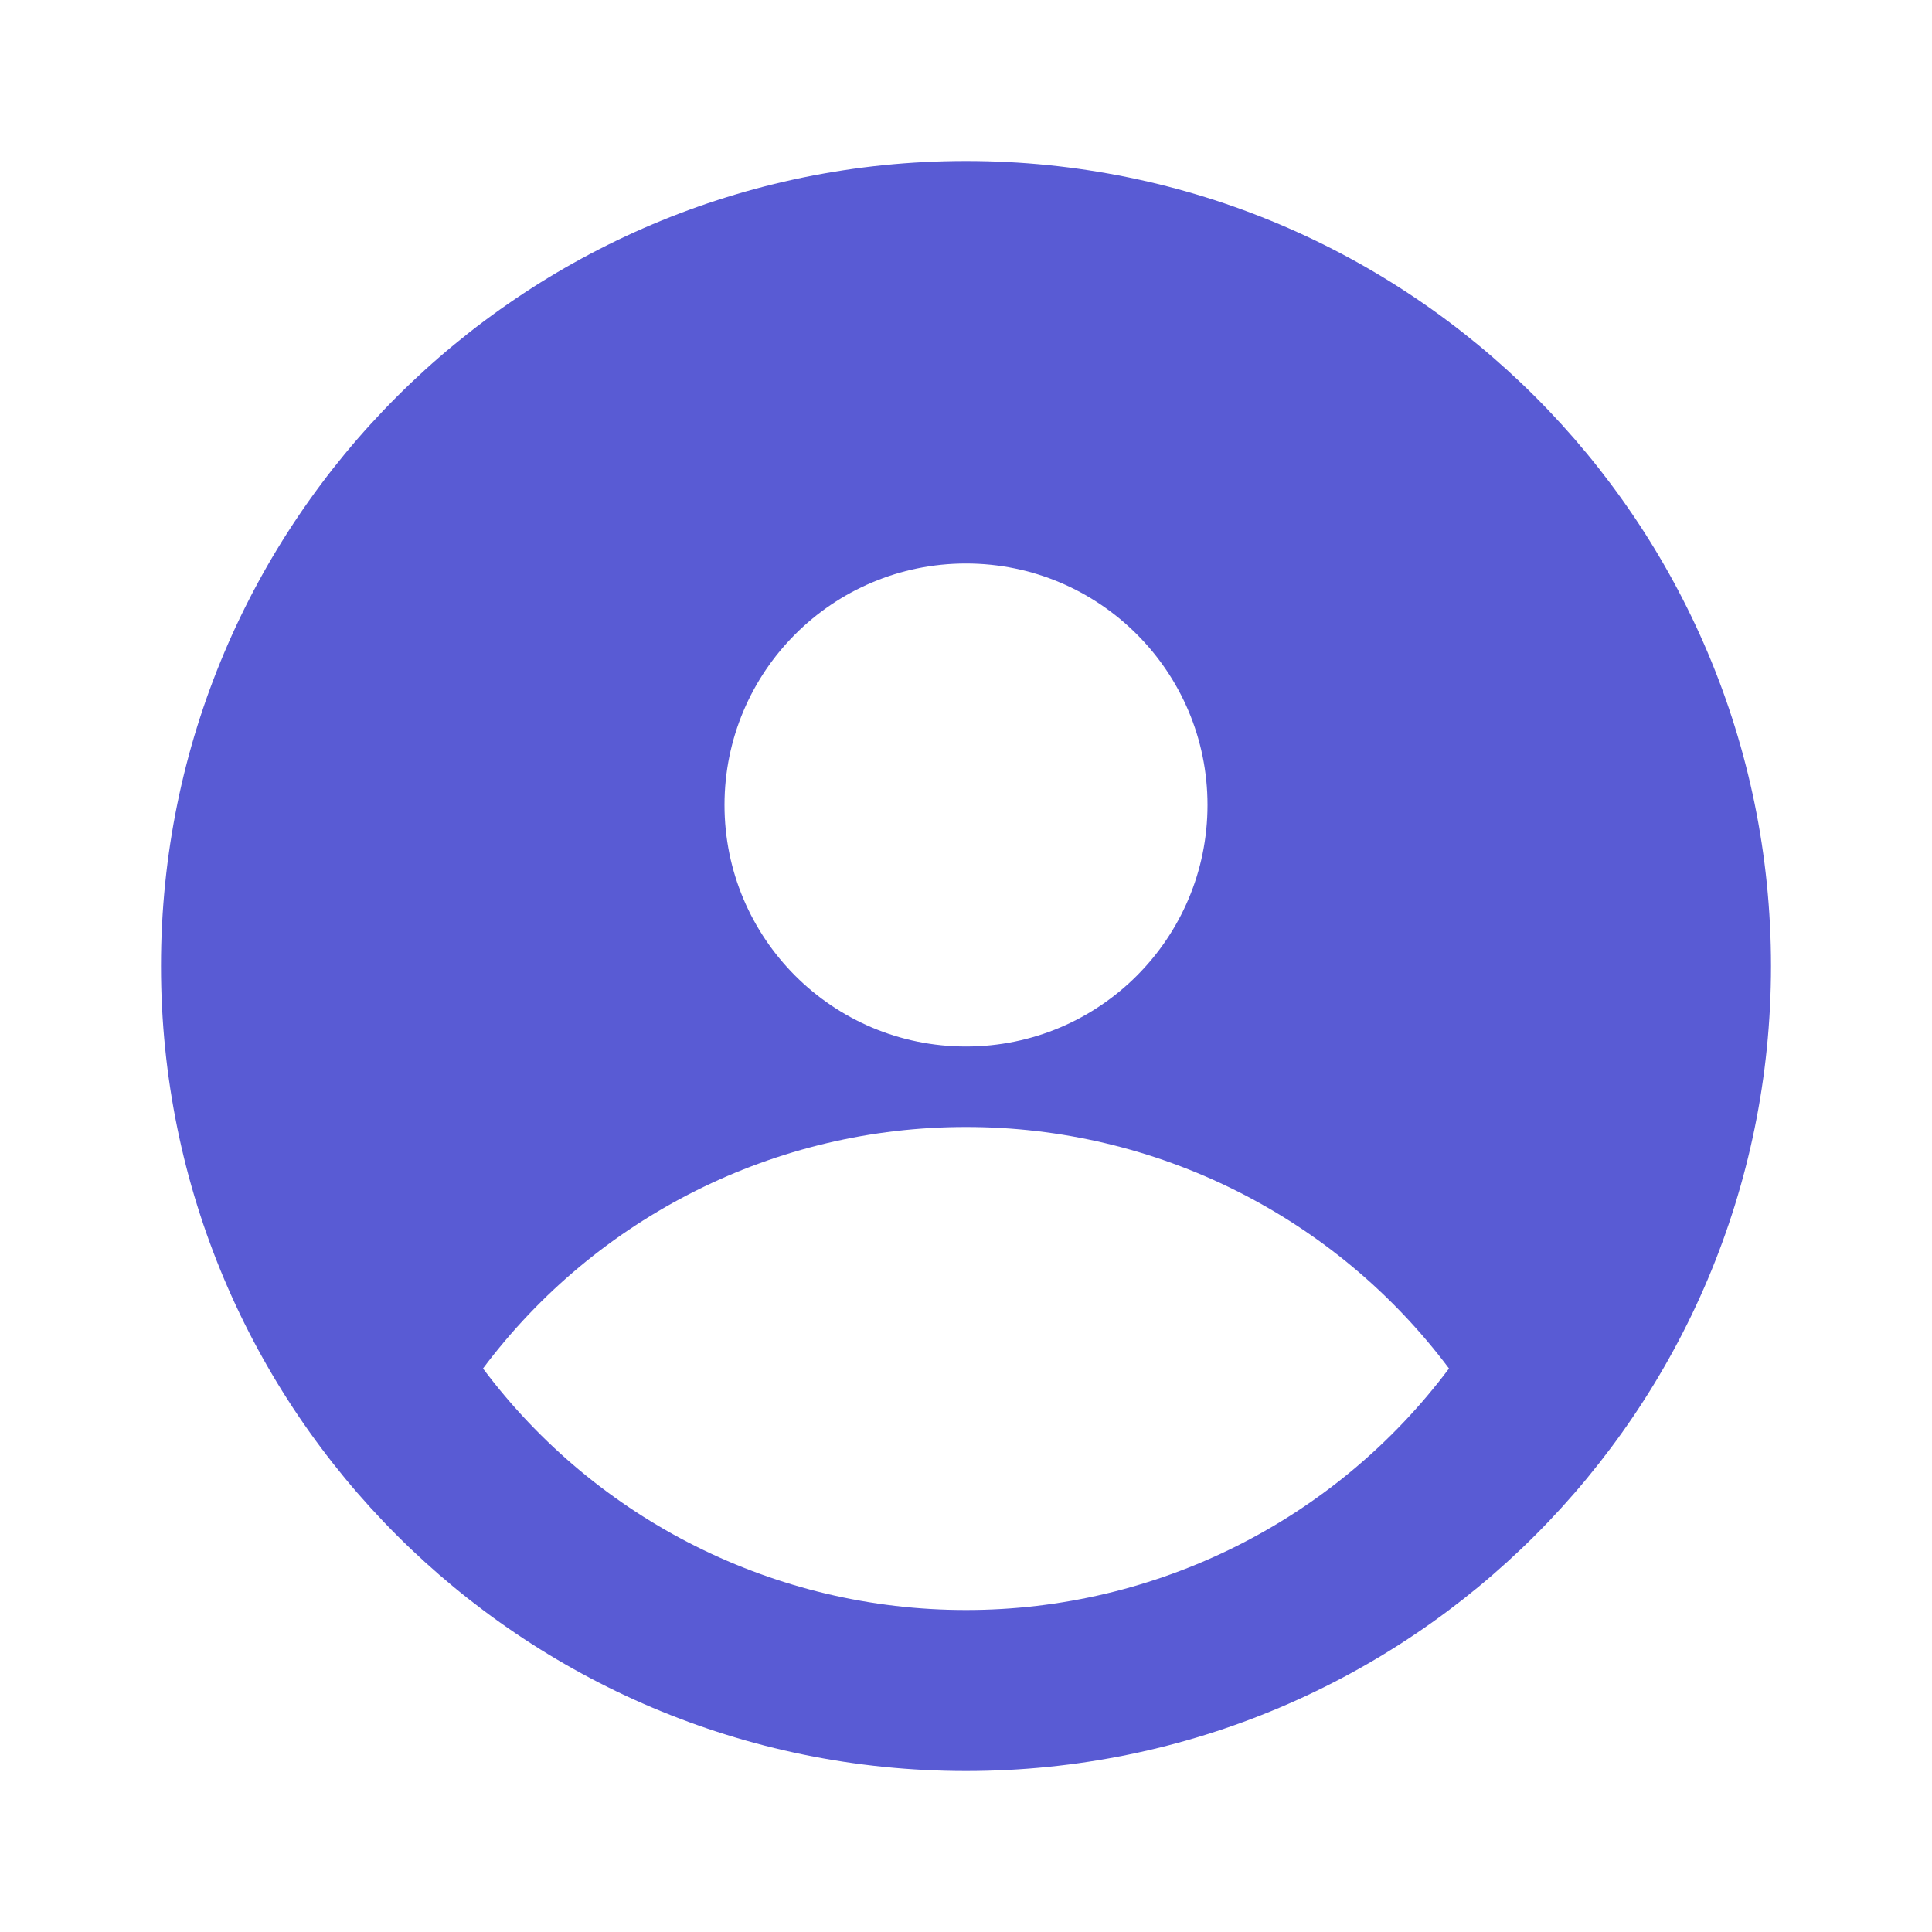
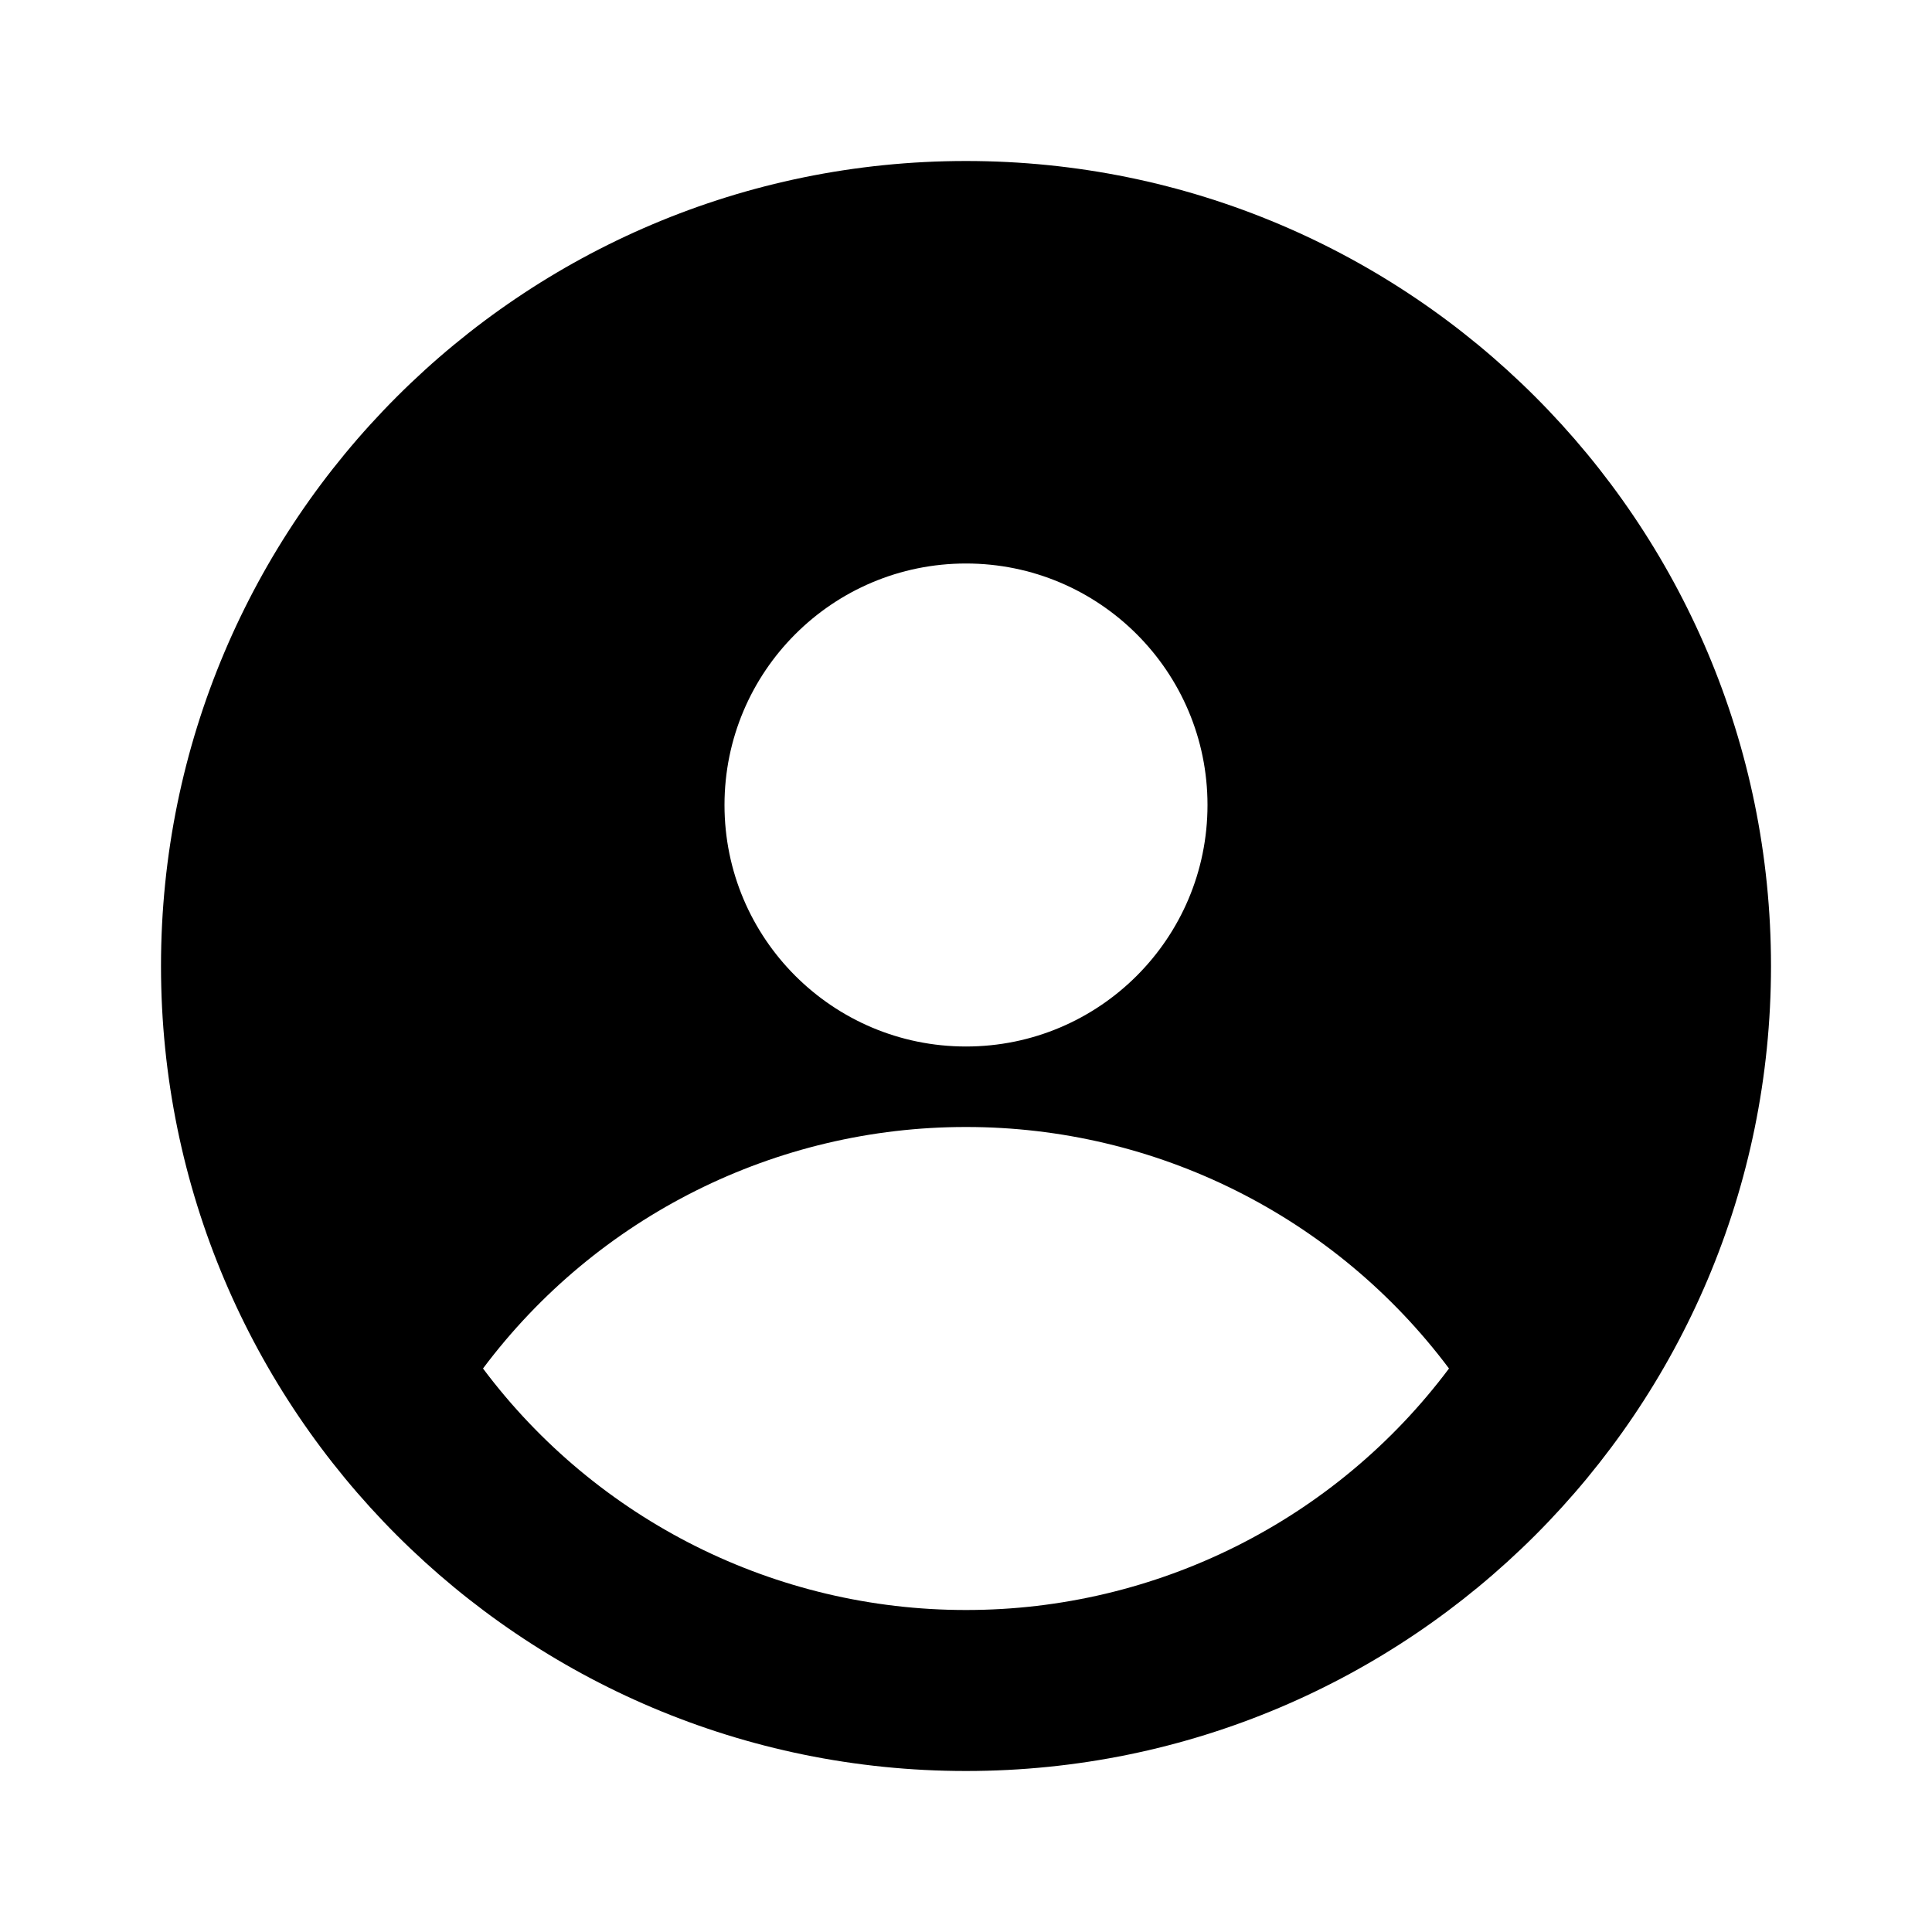
- <svg xmlns="http://www.w3.org/2000/svg" fill="none" viewBox="0 0 24 24" id="User">
-   <path fill="#595bd4" fill-rule="evenodd" d="M12 22c5.523 0 10-4.477 10-10S17.523 2 12 2 2 6.477 2 12s4.477 10 10 10Zm3-12a3 3 0 1 1-6 0 3 3 0 0 1 6 0Zm-9 7a7.489 7.489 0 0 1 6-3 7.489 7.489 0 0 1 6 3 7.489 7.489 0 0 1-6 3 7.489 7.489 0 0 1-6-3Z" clip-rule="evenodd" class="color000000 svgShape" />
+ <svg xmlns="http://www.w3.org/2000/svg" width="24" height="24" fill="none" id="user">
+   <path fill="#000" fill-rule="evenodd" d="M12 22c5.523 0 10-4.477 10-10S17.523 2 12 2 2 6.477 2 12s4.477 10 10 10Zm3-12a3 3 0 1 1-6 0 3 3 0 0 1 6 0Zm-9 7a7.489 7.489 0 0 1 6-3 7.489 7.489 0 0 1 6 3 7.489 7.489 0 0 1-6 3 7.489 7.489 0 0 1-6-3Z" clip-rule="evenodd" />
</svg>
